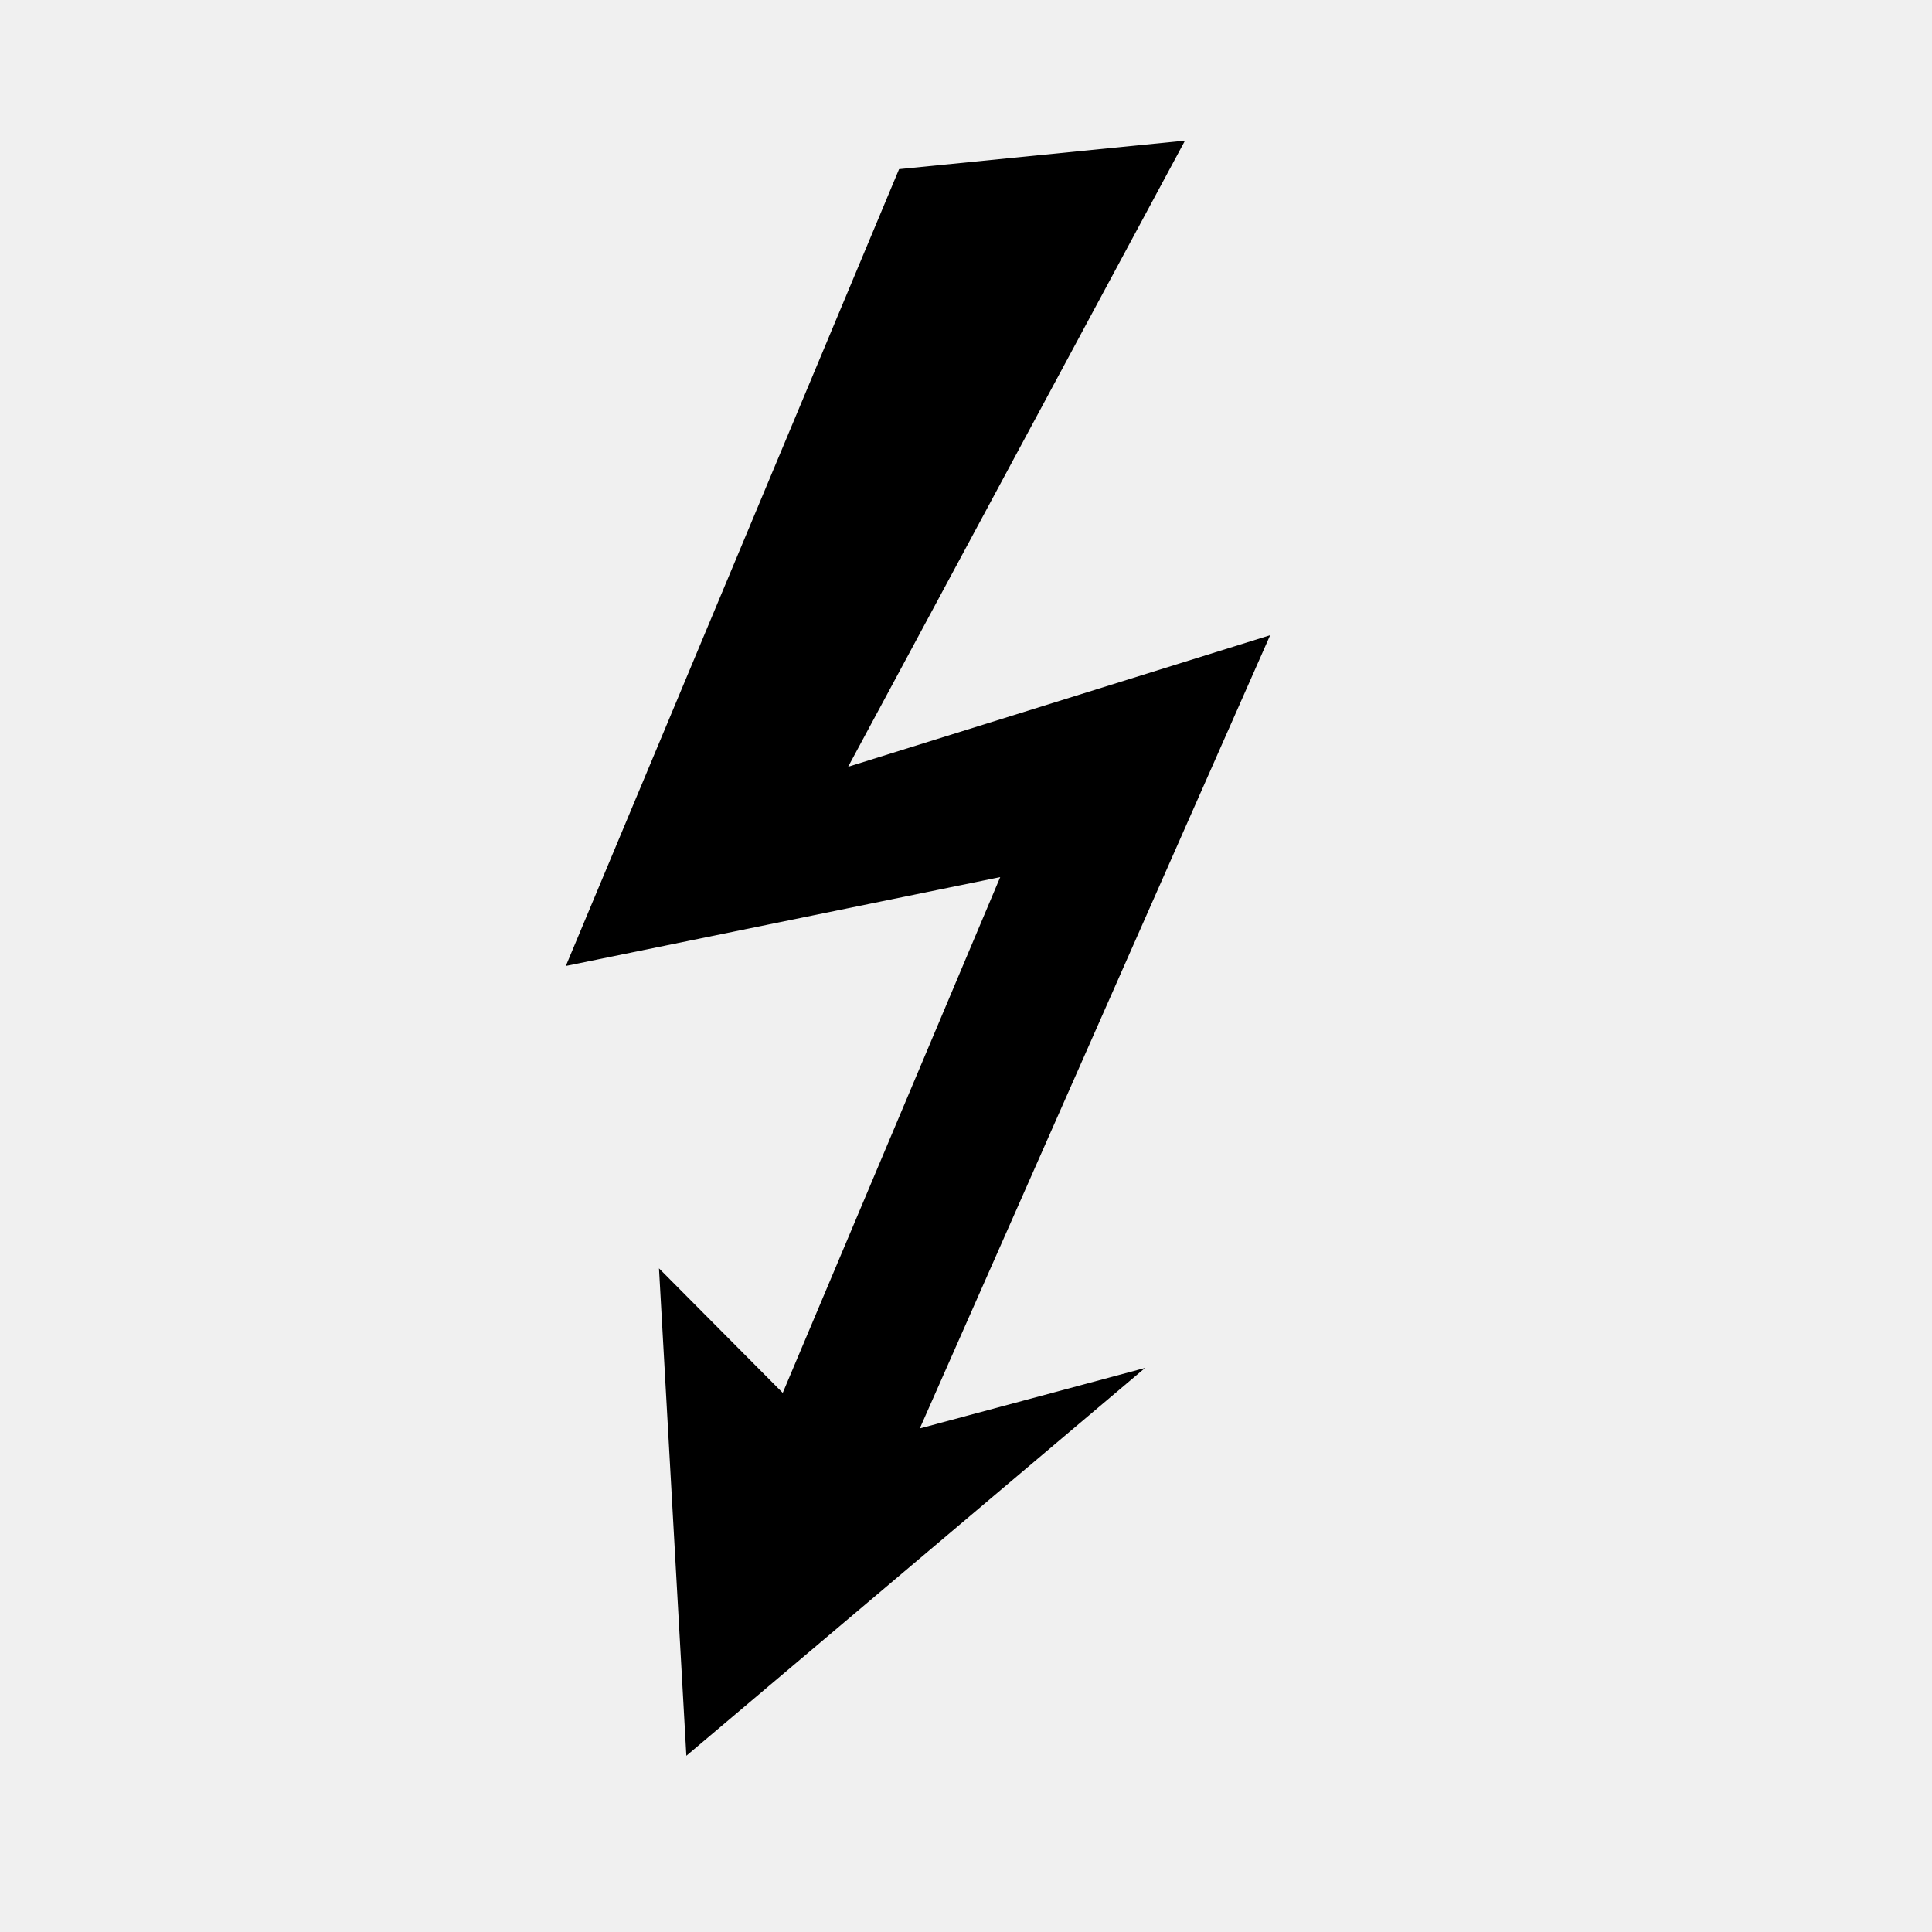
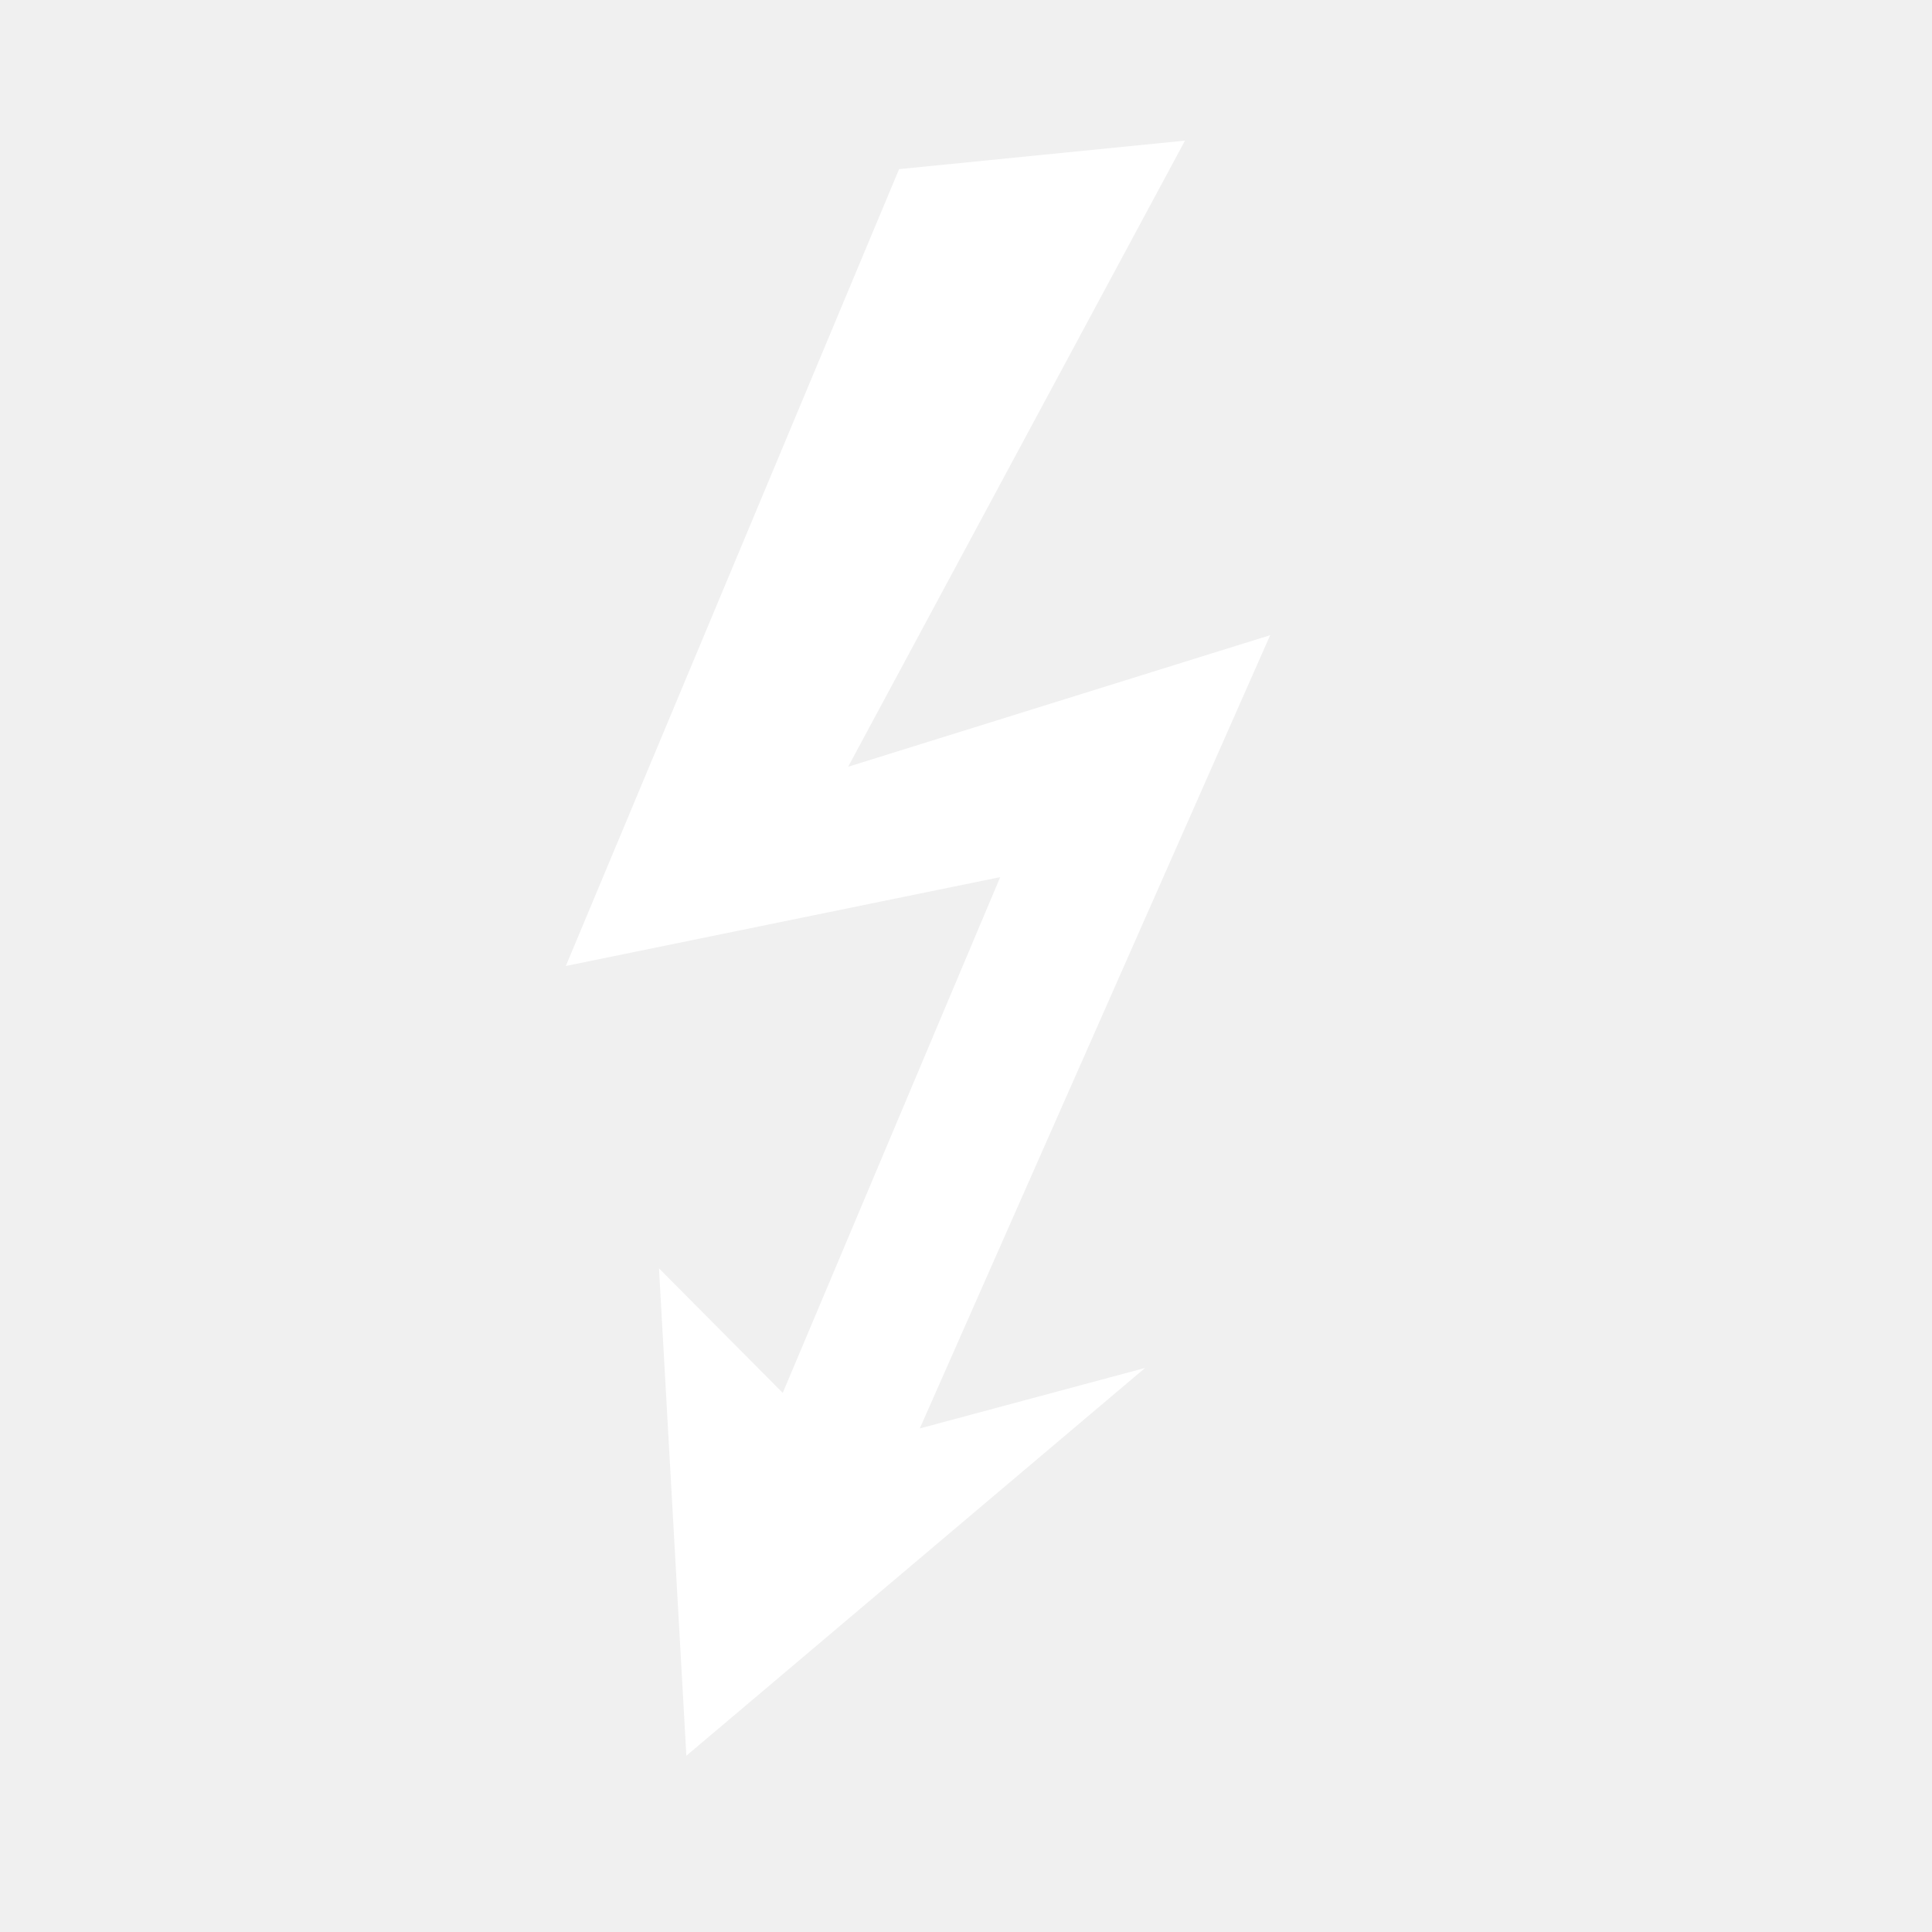
- <svg xmlns="http://www.w3.org/2000/svg" width="48" height="48" viewBox="0 0 12.7 12.7" version="1.1" id="svg1188">
+ <svg xmlns="http://www.w3.org/2000/svg" id="svg1188" version="1.1" viewBox="0 0 12.7 12.7" height="48" width="48">
  <defs id="defs1182">
-     <marker style="overflow:visible;" id="Arrow2Send" refX="0.0" refY="0.0" orient="auto">
-       <path transform="scale(0.3) rotate(180) translate(-2.3,0)" d="M 8.719,4.034 L -2.207,0.016 L 8.719,-4.002 C 6.973,-1.63 6.983,1.616 8.719,4.034 z " style="fill-rule:evenodd;stroke-width:0.625;stroke-linejoin:round;stroke:#000000;stroke-opacity:1;fill:#000000;fill-opacity:1" id="path868" />
+     <marker orient="auto" refY="0.0" refX="0.0" id="Arrow2Send" style="overflow:visible;">
+       <path id="path868" style="fill-rule:evenodd;stroke-width:0.625;stroke-linejoin:round;stroke:#000000;stroke-opacity:1;fill:#000000;fill-opacity:1" d="M 8.719,4.034 L -2.207,0.016 L 8.719,-4.002 C 6.973,-1.63 6.983,1.616 8.719,4.034 z " transform="scale(0.3) rotate(180) translate(-2.3,0)" />
    </marker>
-     <marker style="overflow:visible;" id="Arrow1Send" refX="0.0" refY="0.0" orient="auto">
-       <path transform="scale(0.2) rotate(180) translate(6,0)" style="fill-rule:evenodd;stroke:#000000;stroke-width:1pt;stroke-opacity:1;fill:#000000;fill-opacity:1" d="M 0.0,0.0 L 5.0,-5.0 L -12.5,0.0 L 5.0,5.0 L 0.0,0.0 z " id="path850" />
+     <marker orient="auto" refY="0.0" refX="0.0" id="Arrow1Send" style="overflow:visible;">
+       <path id="path850" d="M 0.0,0.0 L 5.0,-5.0 L -12.5,0.0 L 5.0,5.0 L 0.0,0.0 z " style="fill-rule:evenodd;stroke:#000000;stroke-width:1pt;stroke-opacity:1;fill:#000000;fill-opacity:1" transform="scale(0.2) rotate(180) translate(6,0)" />
    </marker>
-     <marker style="overflow:visible" id="TriangleOutL" refX="0.0" refY="0.0" orient="auto">
-       <path transform="scale(0.8)" style="fill-rule:evenodd;stroke:#000000;stroke-width:1pt;stroke-opacity:1;fill:#000000;fill-opacity:1" d="M 5.77,0.0 L -2.88,5.0 L -2.88,-5.0 L 5.77,0.0 z " id="path977" />
+     <marker orient="auto" refY="0.0" refX="0.0" id="TriangleOutL" style="overflow:visible">
+       <path id="path977" d="M 5.77,0.0 L -2.88,5.0 L -2.88,-5.0 L 5.77,0.0 z " style="fill-rule:evenodd;stroke:#000000;stroke-width:1pt;stroke-opacity:1;fill:#000000;fill-opacity:1" transform="scale(0.8)" />
    </marker>
-     <marker style="overflow:visible" id="TriangleOutM" refX="0.0" refY="0.0" orient="auto">
-       <path transform="scale(0.4)" style="fill-rule:evenodd;stroke:#000000;stroke-width:1pt;stroke-opacity:1;fill:#000000;fill-opacity:1" d="M 5.77,0.0 L -2.88,5.0 L -2.88,-5.0 L 5.77,0.0 z " id="path980" />
+     <marker orient="auto" refY="0.0" refX="0.0" id="TriangleOutM" style="overflow:visible">
+       <path id="path980" d="M 5.77,0.0 L -2.88,5.0 L -2.88,-5.0 L 5.77,0.0 z " style="fill-rule:evenodd;stroke:#000000;stroke-width:1pt;stroke-opacity:1;fill:#000000;fill-opacity:1" transform="scale(0.4)" />
    </marker>
-     <marker style="overflow:visible;" id="marker1791" refX="0.0" refY="0.0" orient="auto">
-       <path transform="scale(1.1) rotate(180) translate(1,0)" d="M 8.719,4.034 L -2.207,0.016 L 8.719,-4.002 C 6.973,-1.63 6.983,1.616 8.719,4.034 z " style="fill-rule:evenodd;stroke-width:0.625;stroke-linejoin:round;stroke:#000000;stroke-opacity:1;fill:#000000;fill-opacity:1" id="path1789" />
+     <marker orient="auto" refY="0.0" refX="0.0" id="marker1791" style="overflow:visible;">
+       <path id="path1789" style="fill-rule:evenodd;stroke-width:0.625;stroke-linejoin:round;stroke:#000000;stroke-opacity:1;fill:#000000;fill-opacity:1" d="M 8.719,4.034 L -2.207,0.016 L 8.719,-4.002 C 6.973,-1.63 6.983,1.616 8.719,4.034 z " transform="scale(1.1) rotate(180) translate(1,0)" />
    </marker>
-     <marker style="overflow:visible;" id="Arrow2Lend" refX="0.0" refY="0.0" orient="auto">
-       <path transform="scale(1.1) rotate(180) translate(1,0)" d="M 8.719,4.034 L -2.207,0.016 L 8.719,-4.002 C 6.973,-1.63 6.983,1.616 8.719,4.034 z " style="fill-rule:evenodd;stroke-width:0.625;stroke-linejoin:round;stroke:#000000;stroke-opacity:1;fill:#000000;fill-opacity:1" id="path856" />
+     <marker orient="auto" refY="0.0" refX="0.0" id="Arrow2Lend" style="overflow:visible;">
+       <path id="path856" style="fill-rule:evenodd;stroke-width:0.625;stroke-linejoin:round;stroke:#000000;stroke-opacity:1;fill:#000000;fill-opacity:1" d="M 8.719,4.034 L -2.207,0.016 L 8.719,-4.002 C 6.973,-1.63 6.983,1.616 8.719,4.034 z " transform="scale(1.1) rotate(180) translate(1,0)" />
    </marker>
-     <marker style="overflow:visible" id="Arrow1Lstart" refX="0.0" refY="0.0" orient="auto">
-       <path transform="scale(0.8) translate(12.5,0)" style="fill-rule:evenodd;stroke:#000000;stroke-width:1pt;stroke-opacity:1;fill:#000000;fill-opacity:1" d="M 0.0,0.0 L 5.0,-5.0 L -12.5,0.0 L 5.0,5.0 L 0.0,0.0 z " id="path835" />
+     <marker orient="auto" refY="0.0" refX="0.0" id="Arrow1Lstart" style="overflow:visible">
+       <path id="path835" d="M 0.0,0.0 L 5.0,-5.0 L -12.5,0.0 L 5.0,5.0 L 0.0,0.0 z " style="fill-rule:evenodd;stroke:#000000;stroke-width:1pt;stroke-opacity:1;fill:#000000;fill-opacity:1" transform="scale(0.8) translate(12.5,0)" />
    </marker>
  </defs>
  <g id="layer1">
-     <g transform="matrix(1.249644,0,0,0.9055758,-1.585237,1.691461)" style="opacity:1;stroke-width:1.244;stroke-miterlimit:4;stroke-dasharray:none" id="g2017">
-       <path id="path3888" d="M 5.998,-0.64 4.245,5.144 6.53,4.499 5.386,8.243 4.735,7.339 4.879,10.877 7.292,8.062 6.107,8.501 7.95,2.743 5.73,3.698 7.502,-0.847 Z" style="fill:#000000;fill-opacity:1;stroke:none;stroke-width:0.622;stroke-linecap:butt;stroke-linejoin:miter;stroke-miterlimit:4;stroke-dasharray:none;stroke-opacity:1" />
+     <g id="g2017" style="opacity:1;stroke-width:1.244;stroke-miterlimit:4;stroke-dasharray:none" transform="matrix(1.249644,0,0,0.9055758,-1.585237,1.691461)">
+       <path style="fill:#ffffff;fill-opacity:1;stroke:none;stroke-width:0.622;stroke-linecap:butt;stroke-linejoin:miter;stroke-miterlimit:4;stroke-dasharray:none;stroke-opacity:1" d="M 5.998,-0.64 4.245,5.144 6.53,4.499 5.386,8.243 4.735,7.339 4.879,10.877 7.292,8.062 6.107,8.501 7.95,2.743 5.73,3.698 7.502,-0.847 Z" id="path3888" />
    </g>
  </g>
</svg>
